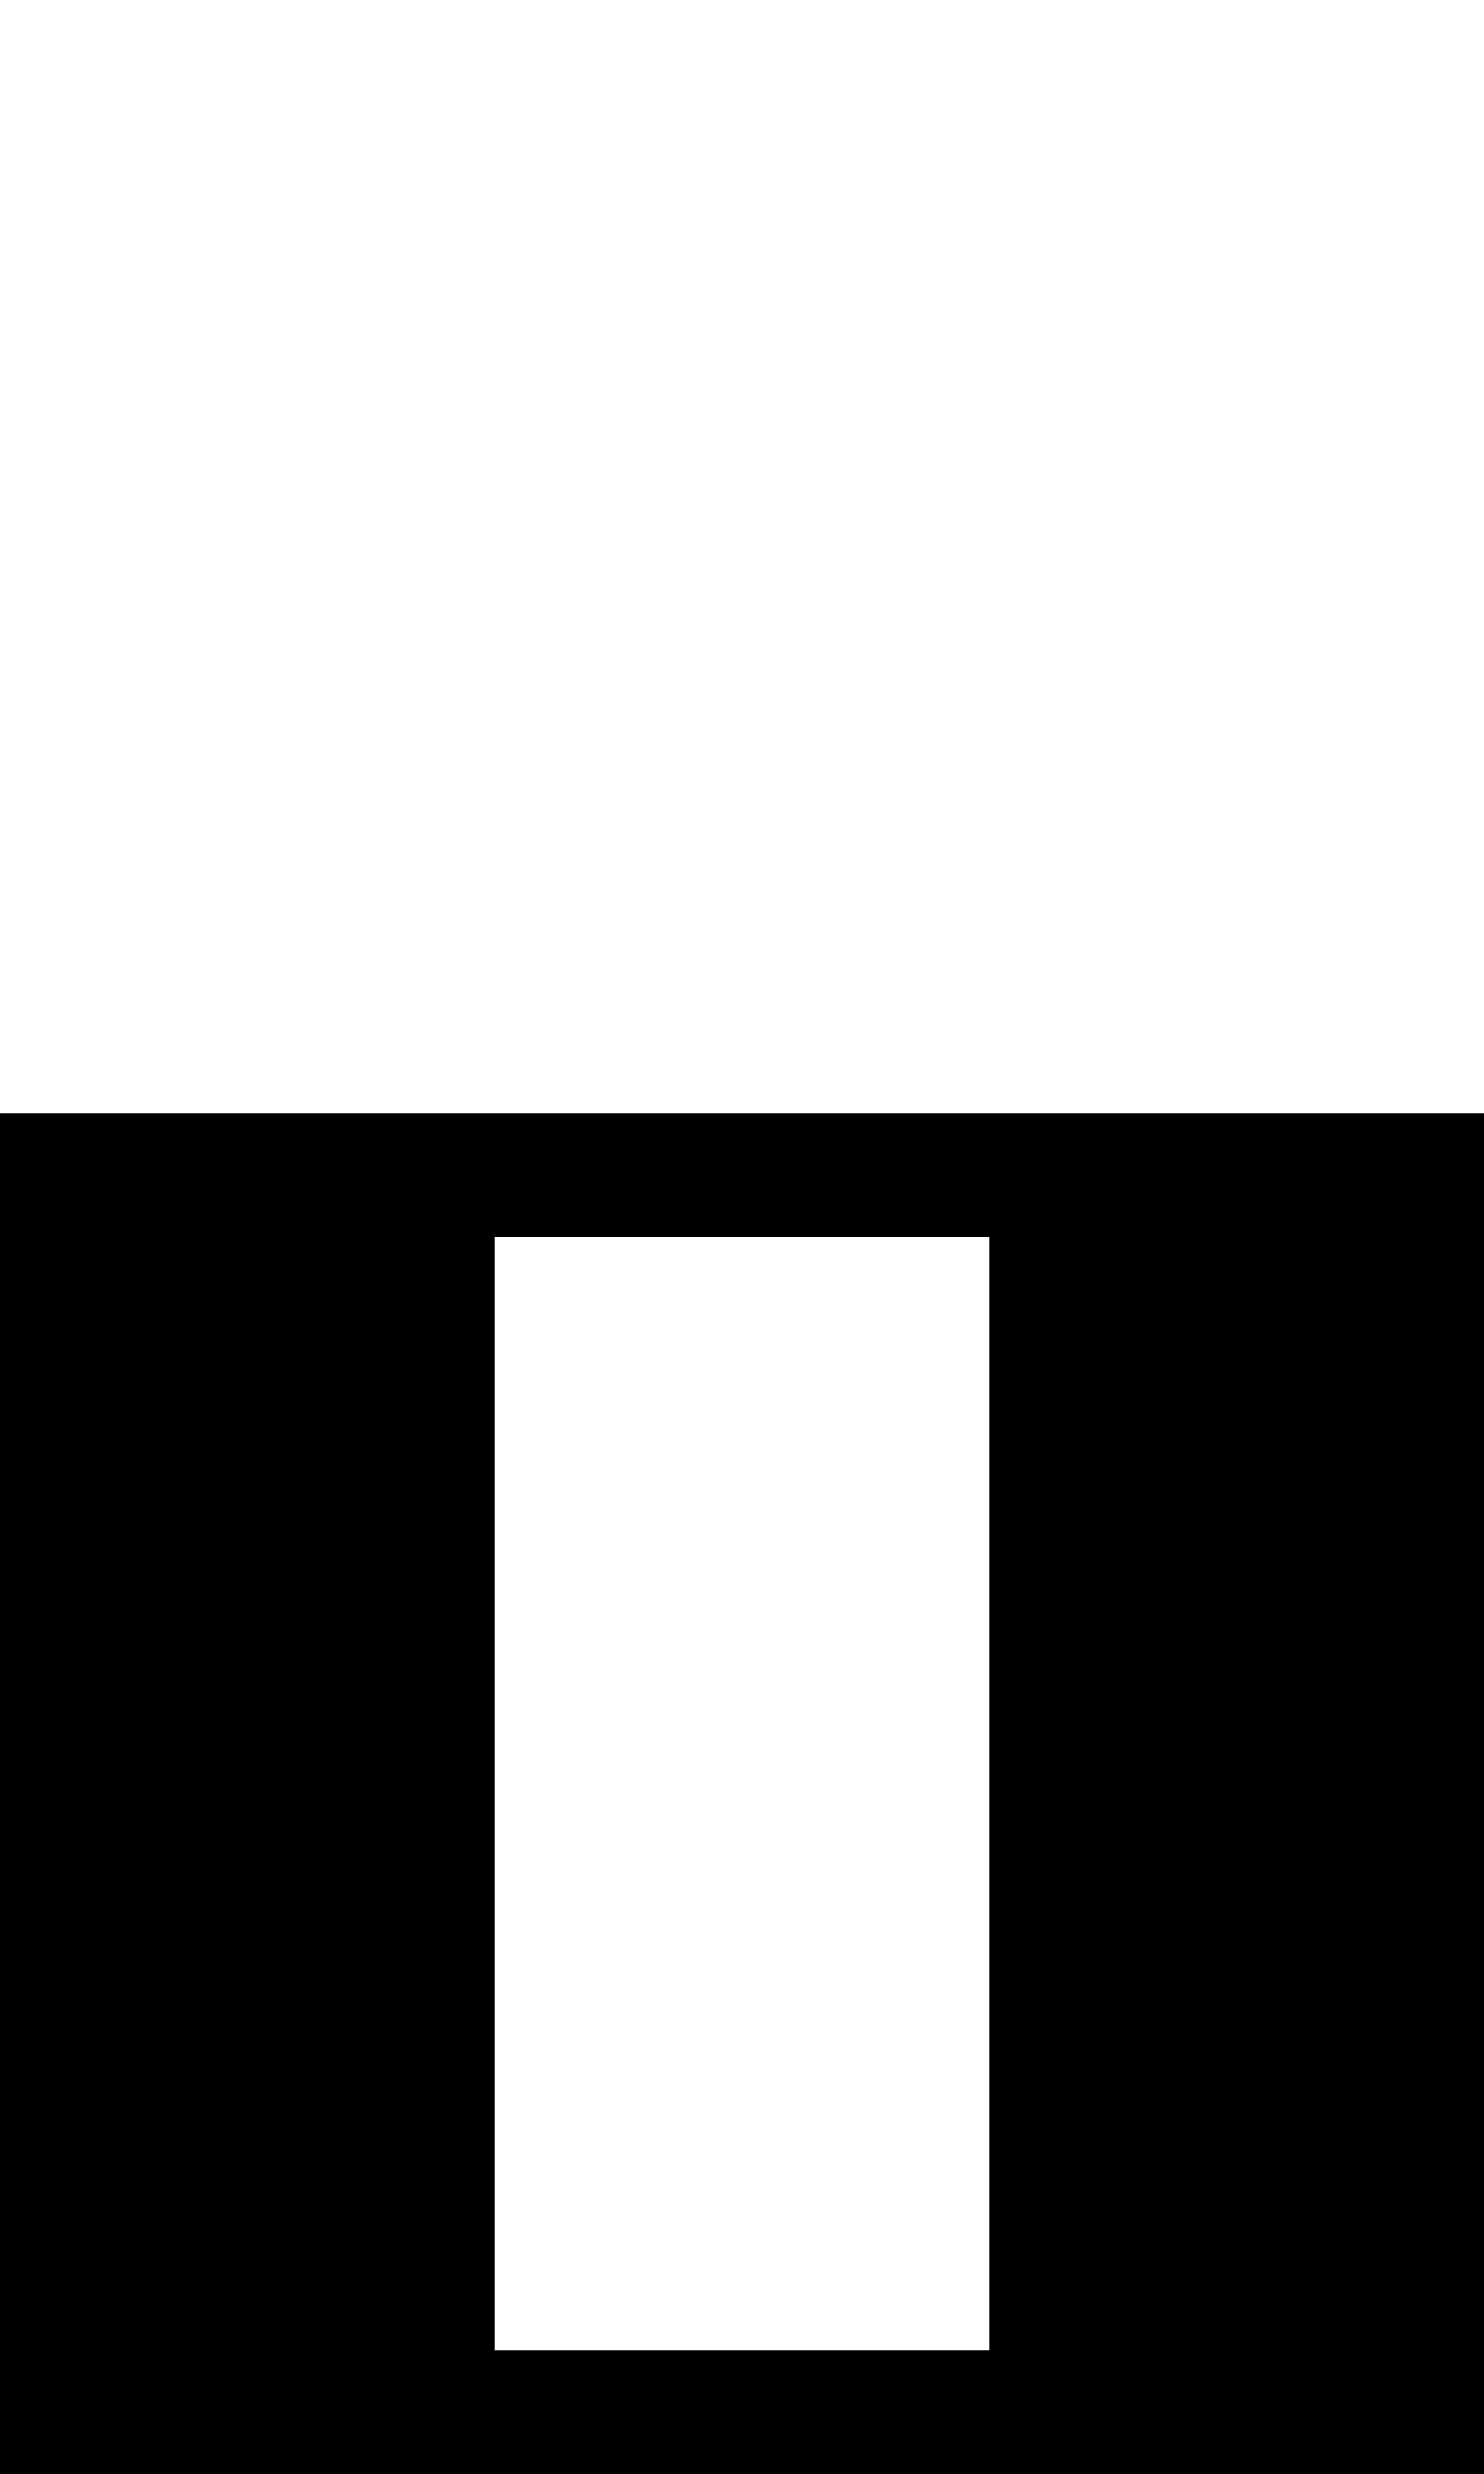
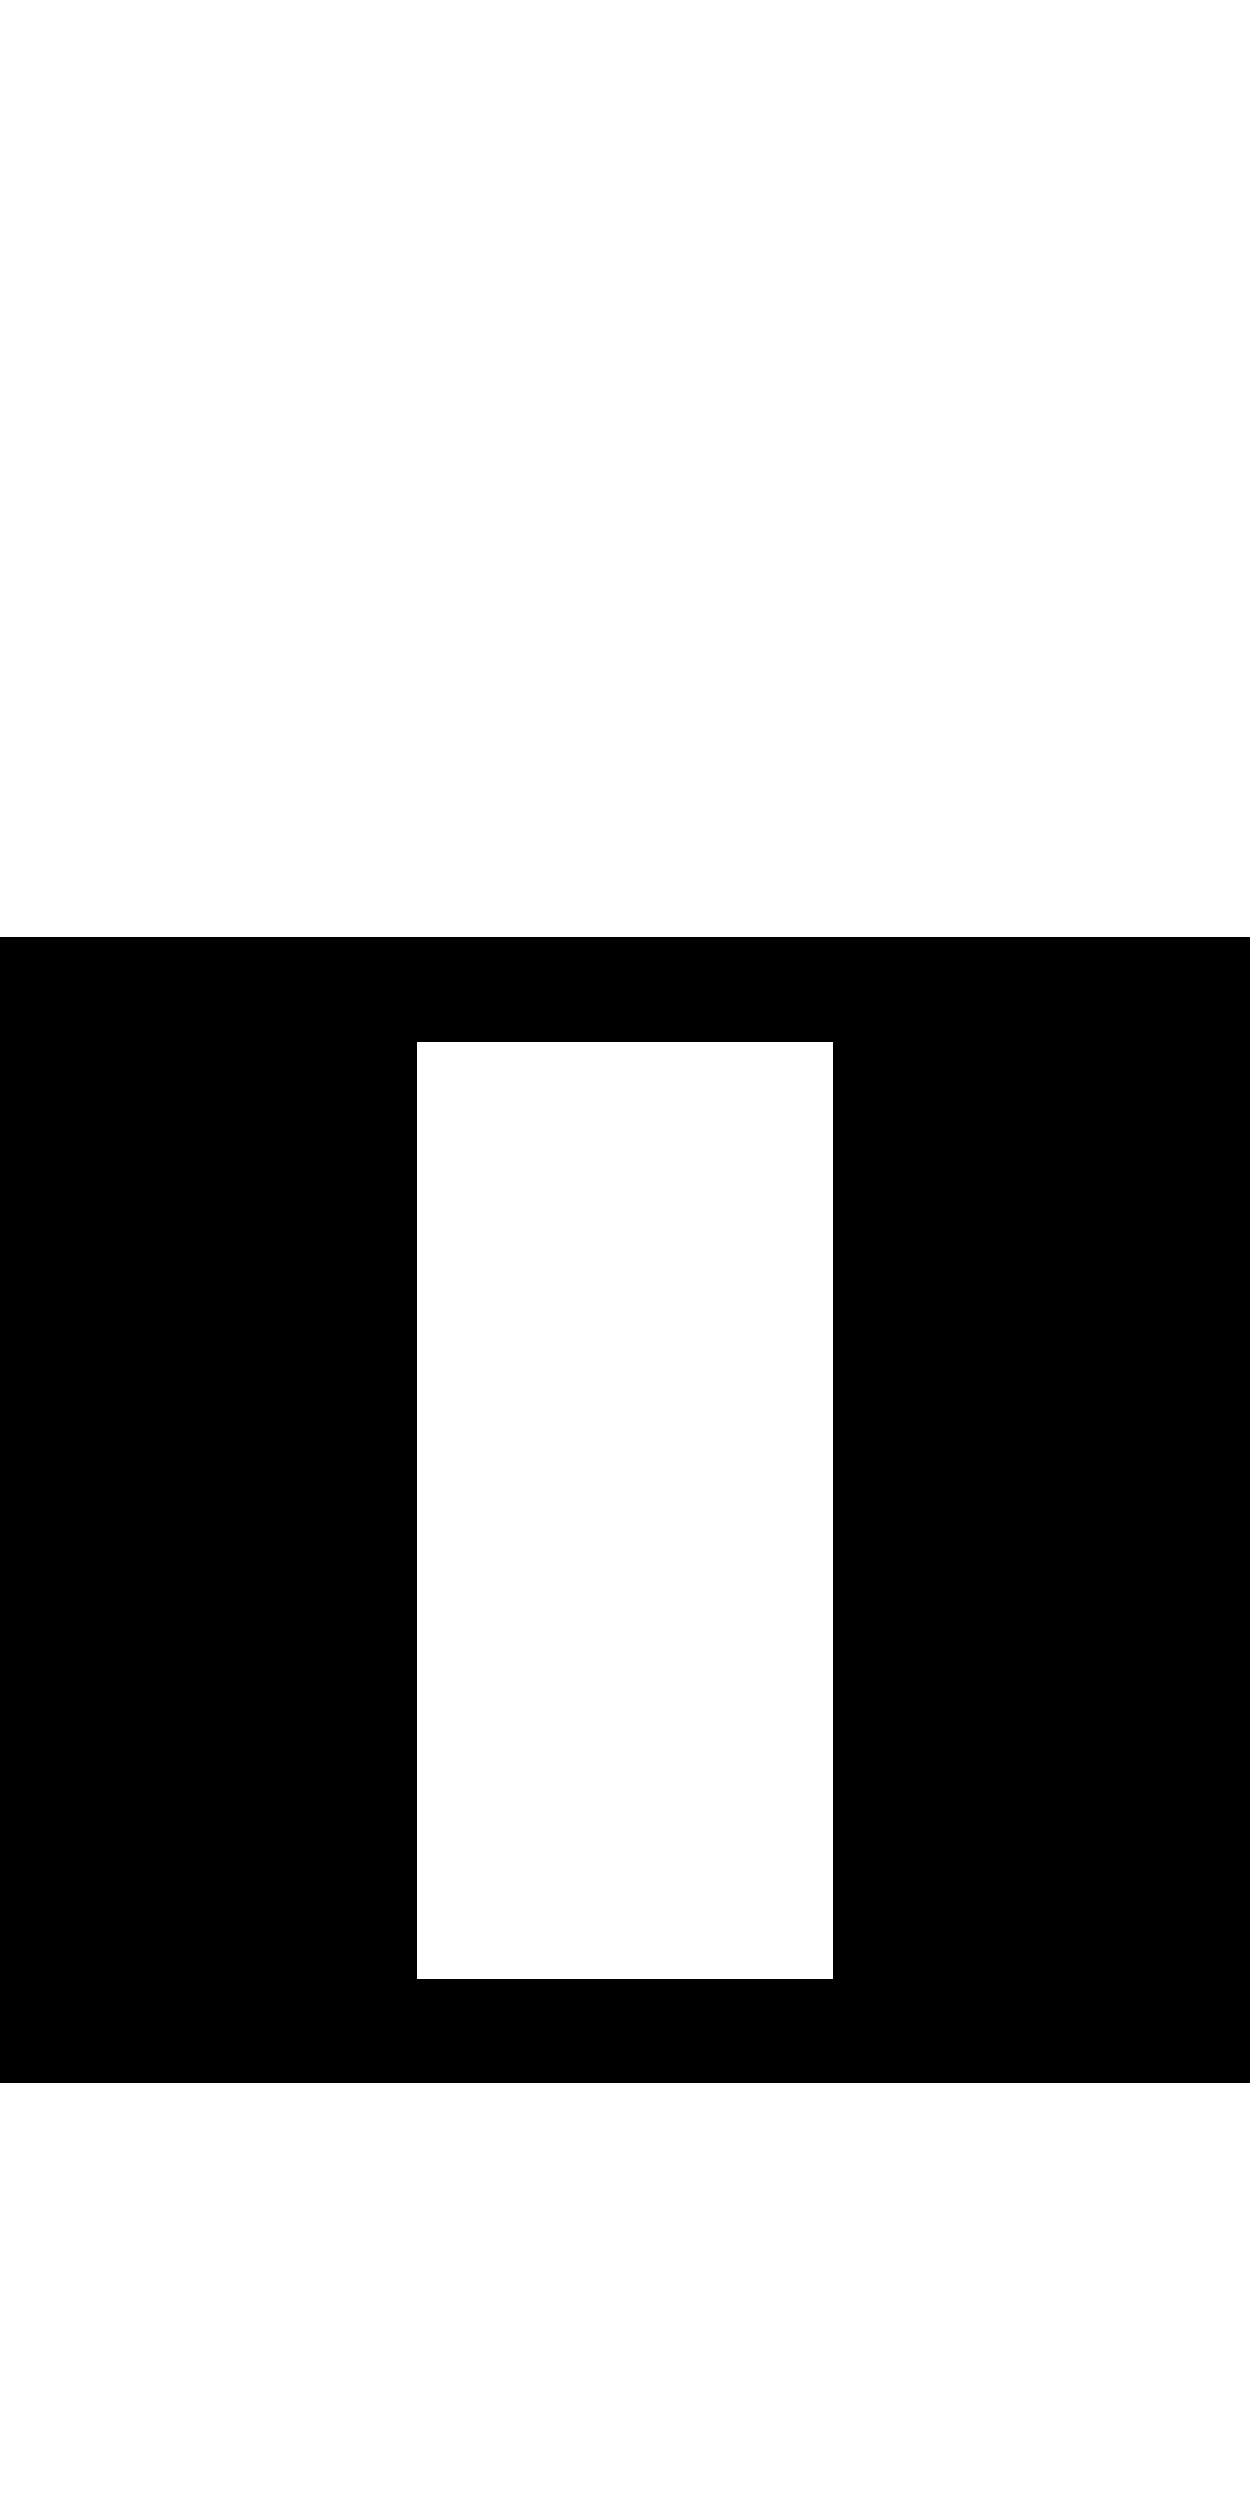
- <svg xmlns="http://www.w3.org/2000/svg" viewBox="0 0 12 20" shape-rendering="crispEdges">
+ <svg xmlns="http://www.w3.org/2000/svg" viewBox="0 0 12 24" shape-rendering="crispEdges">
  <g>
    <polygon class="o" points="0,9 12,9 12,10 0,10" />
    <polygon class="o" points="0,10 4,10 4,19 0,19" />
    <polygon class="o" points="8,10 12,10 12,19 8,19" />
    <polygon class="o" points="0,19 12,19 12,20 0,20" />
  </g>
</svg>
